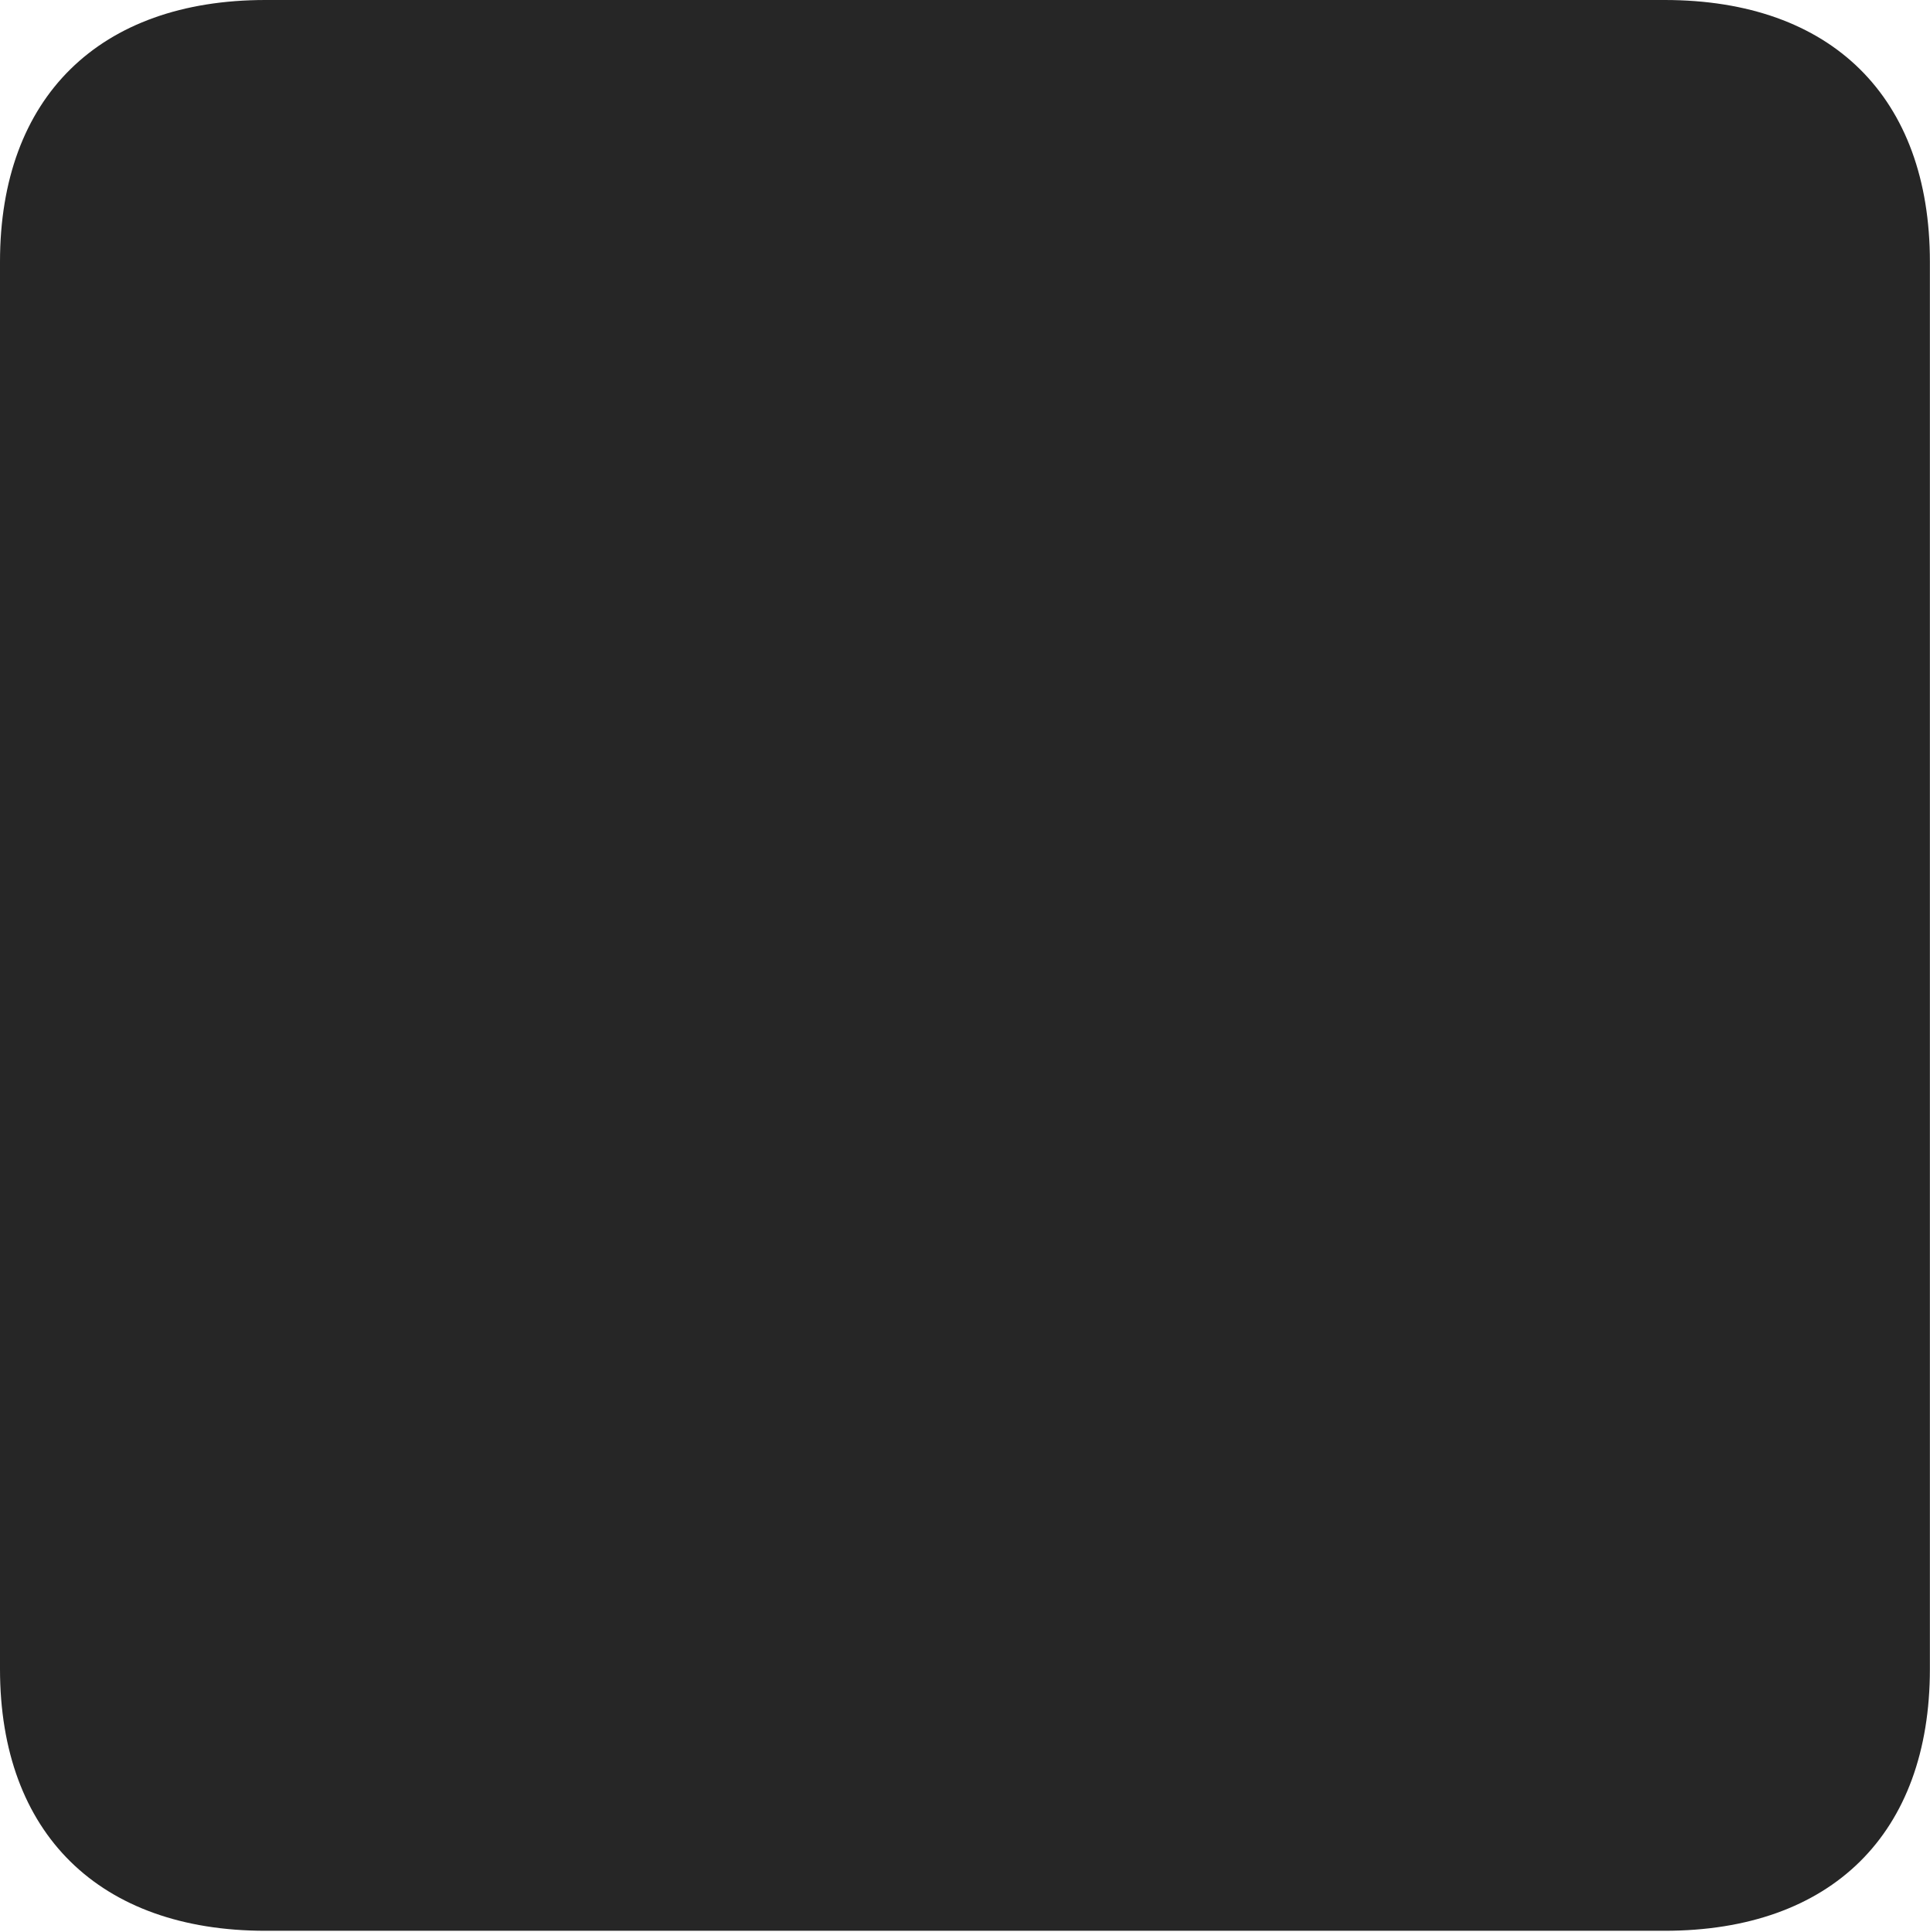
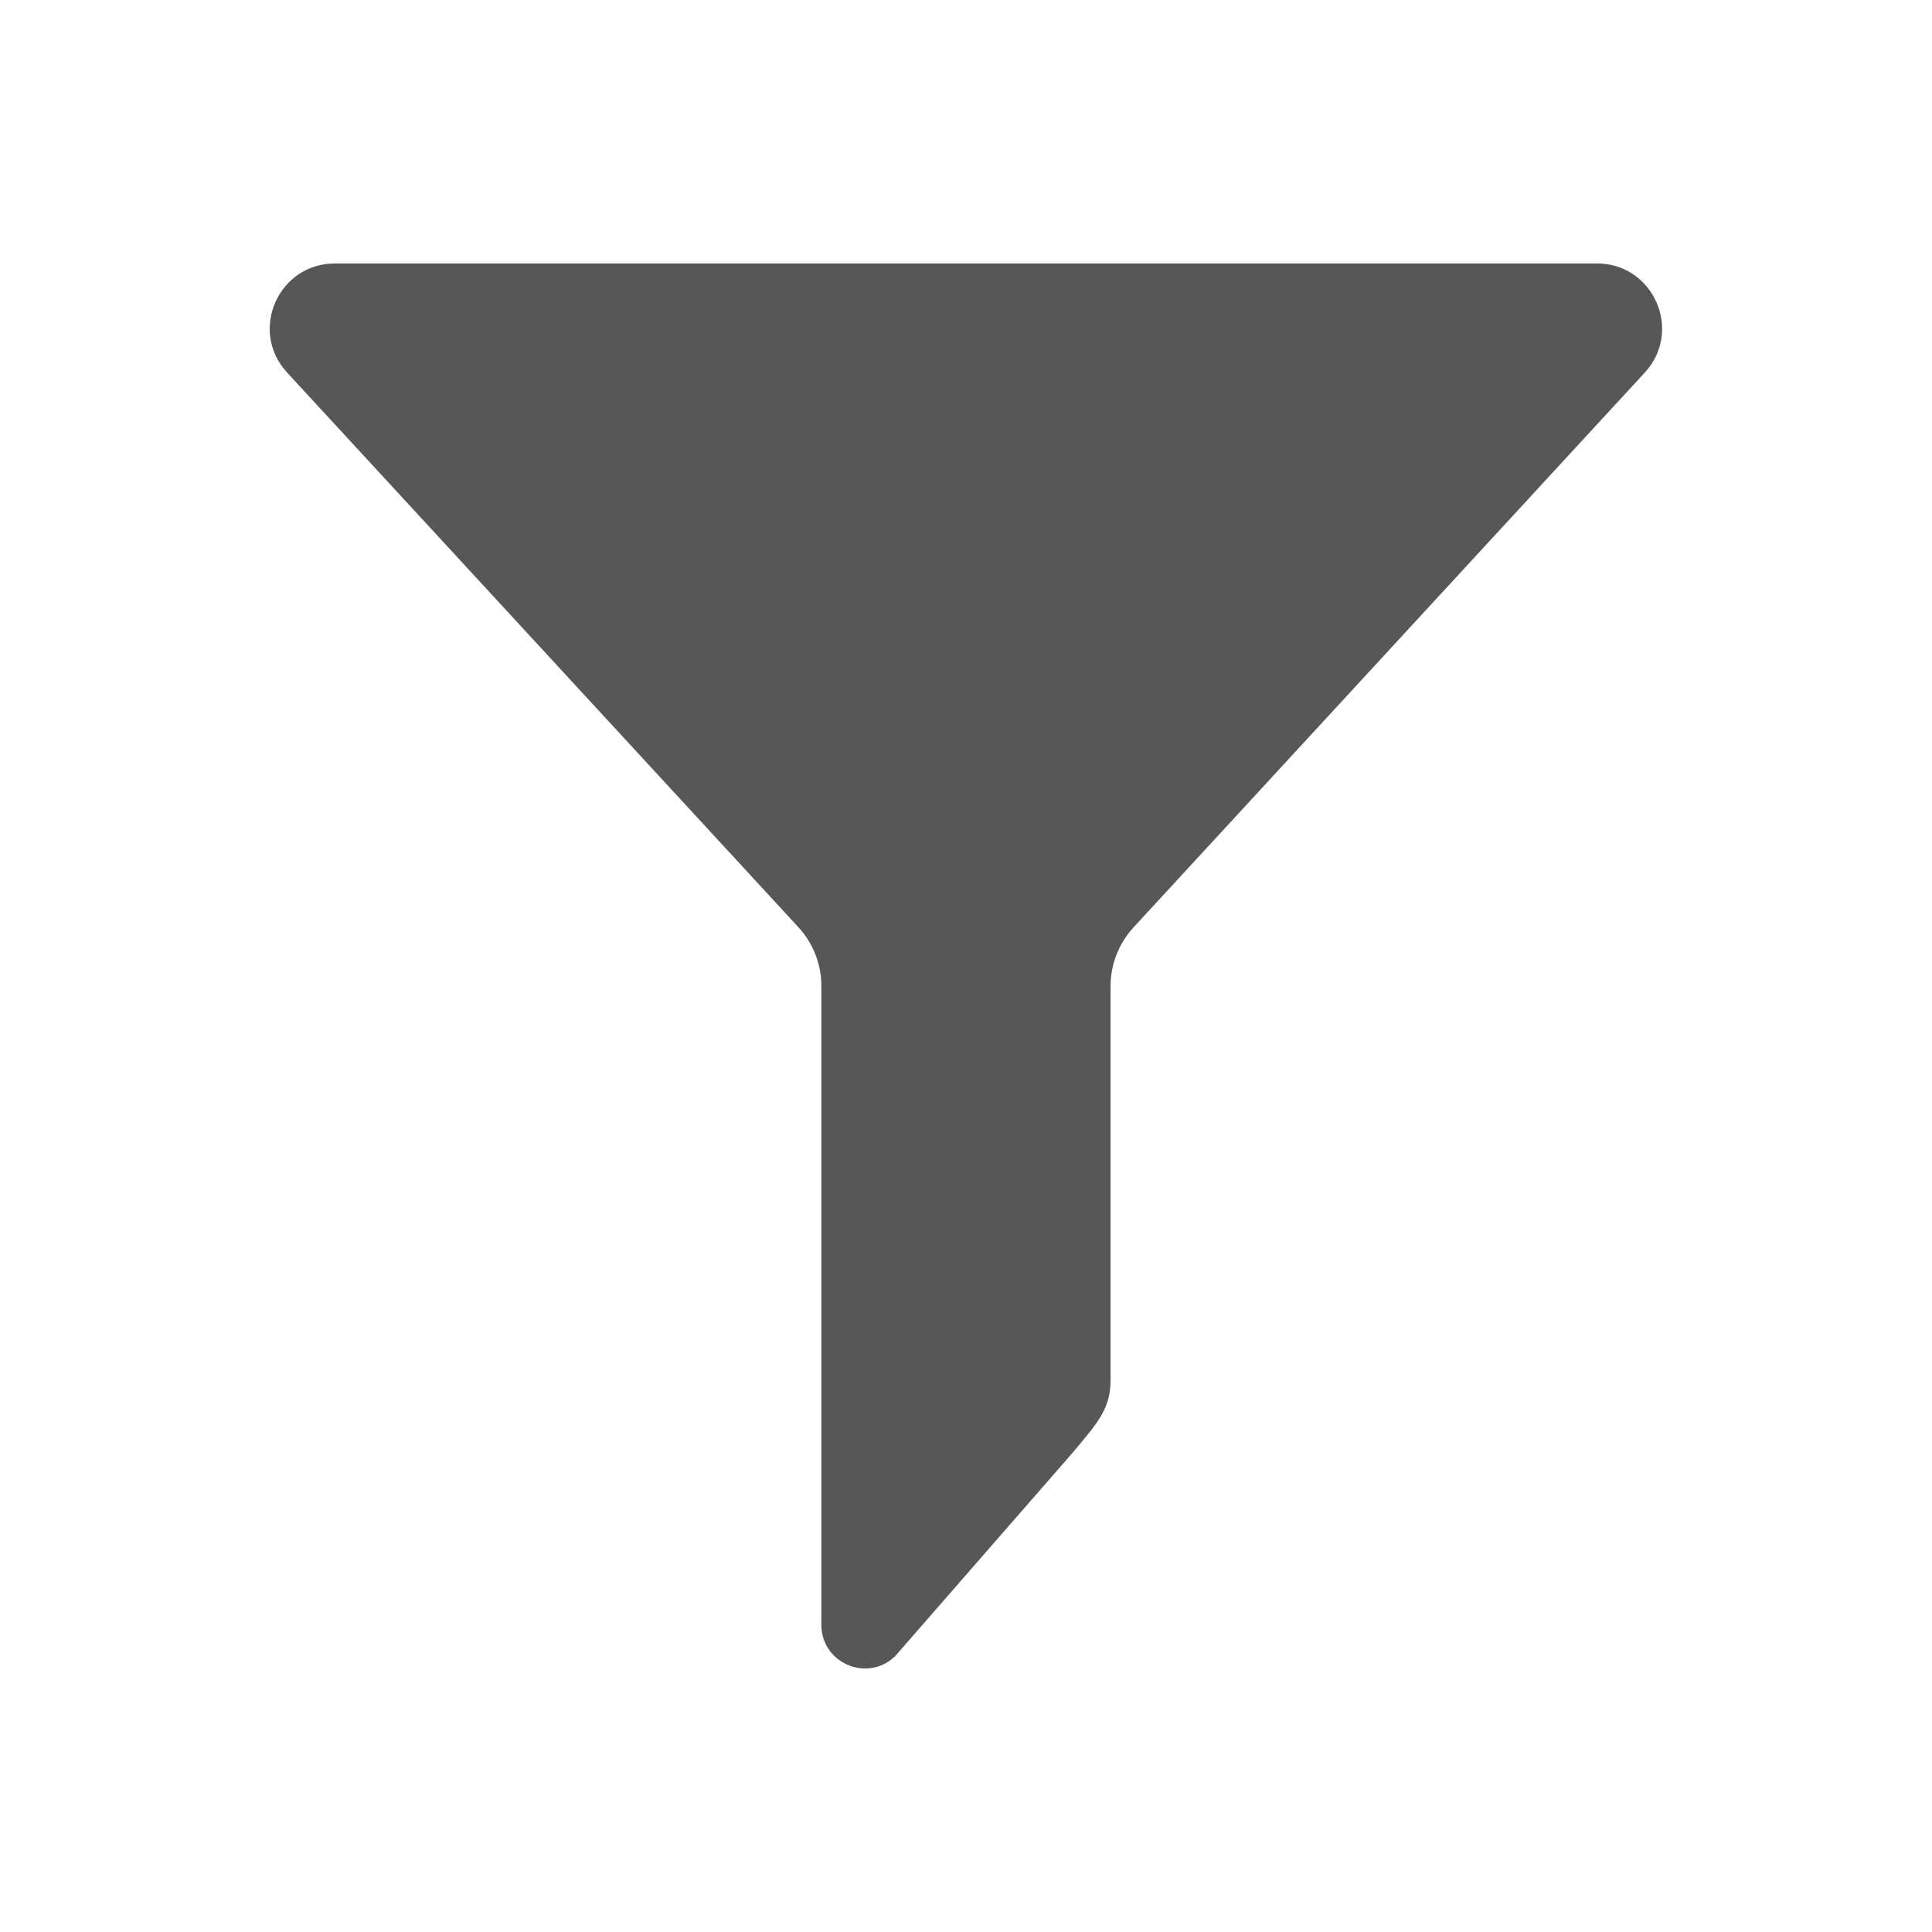
- <svg xmlns="http://www.w3.org/2000/svg" version="1.1" width="15.908" height="15.928">
-   <g>
-     <rect height="15.928" opacity="0" width="15.908" x="0" y="0" />
-     <path d="M0 13.76C0 15.117 0.82 15.918 2.188 15.918L13.721 15.918C15.098 15.918 15.908 15.117 15.908 13.76L15.908 2.158C15.908 0.801 15.098 0 13.721 0L2.188 0C0.82 0 0 0.801 0 2.158Z" fill="#000000" fill-opacity="0.85" />
-   </g>
+ <svg xmlns="http://www.w3.org/2000/svg" viewBox="0 0 22 22">
+   <defs id="defs3051">
+     <style type="text/css" id="current-color-scheme">
+      .ColorScheme-Text {
+        color:#575757;
+      }
+      </style>
+   </defs>
+   <path style="fill:currentColor;fill-opacity:1;stroke:none" d="m3.814 3c-.645 0-.983.766-.545 1.242l5.824 6.318c.168.183.26.421.26.668v7.275c0 .438.529.661.842.354l2.029-2.326c.272-.326.422-.488.422-.811v-4.49c0-.247.093-.485.26-.668l5.824-6.32c.436-.474.1-1.242-.545-1.242z" class="ColorScheme-Text" />
</svg>
